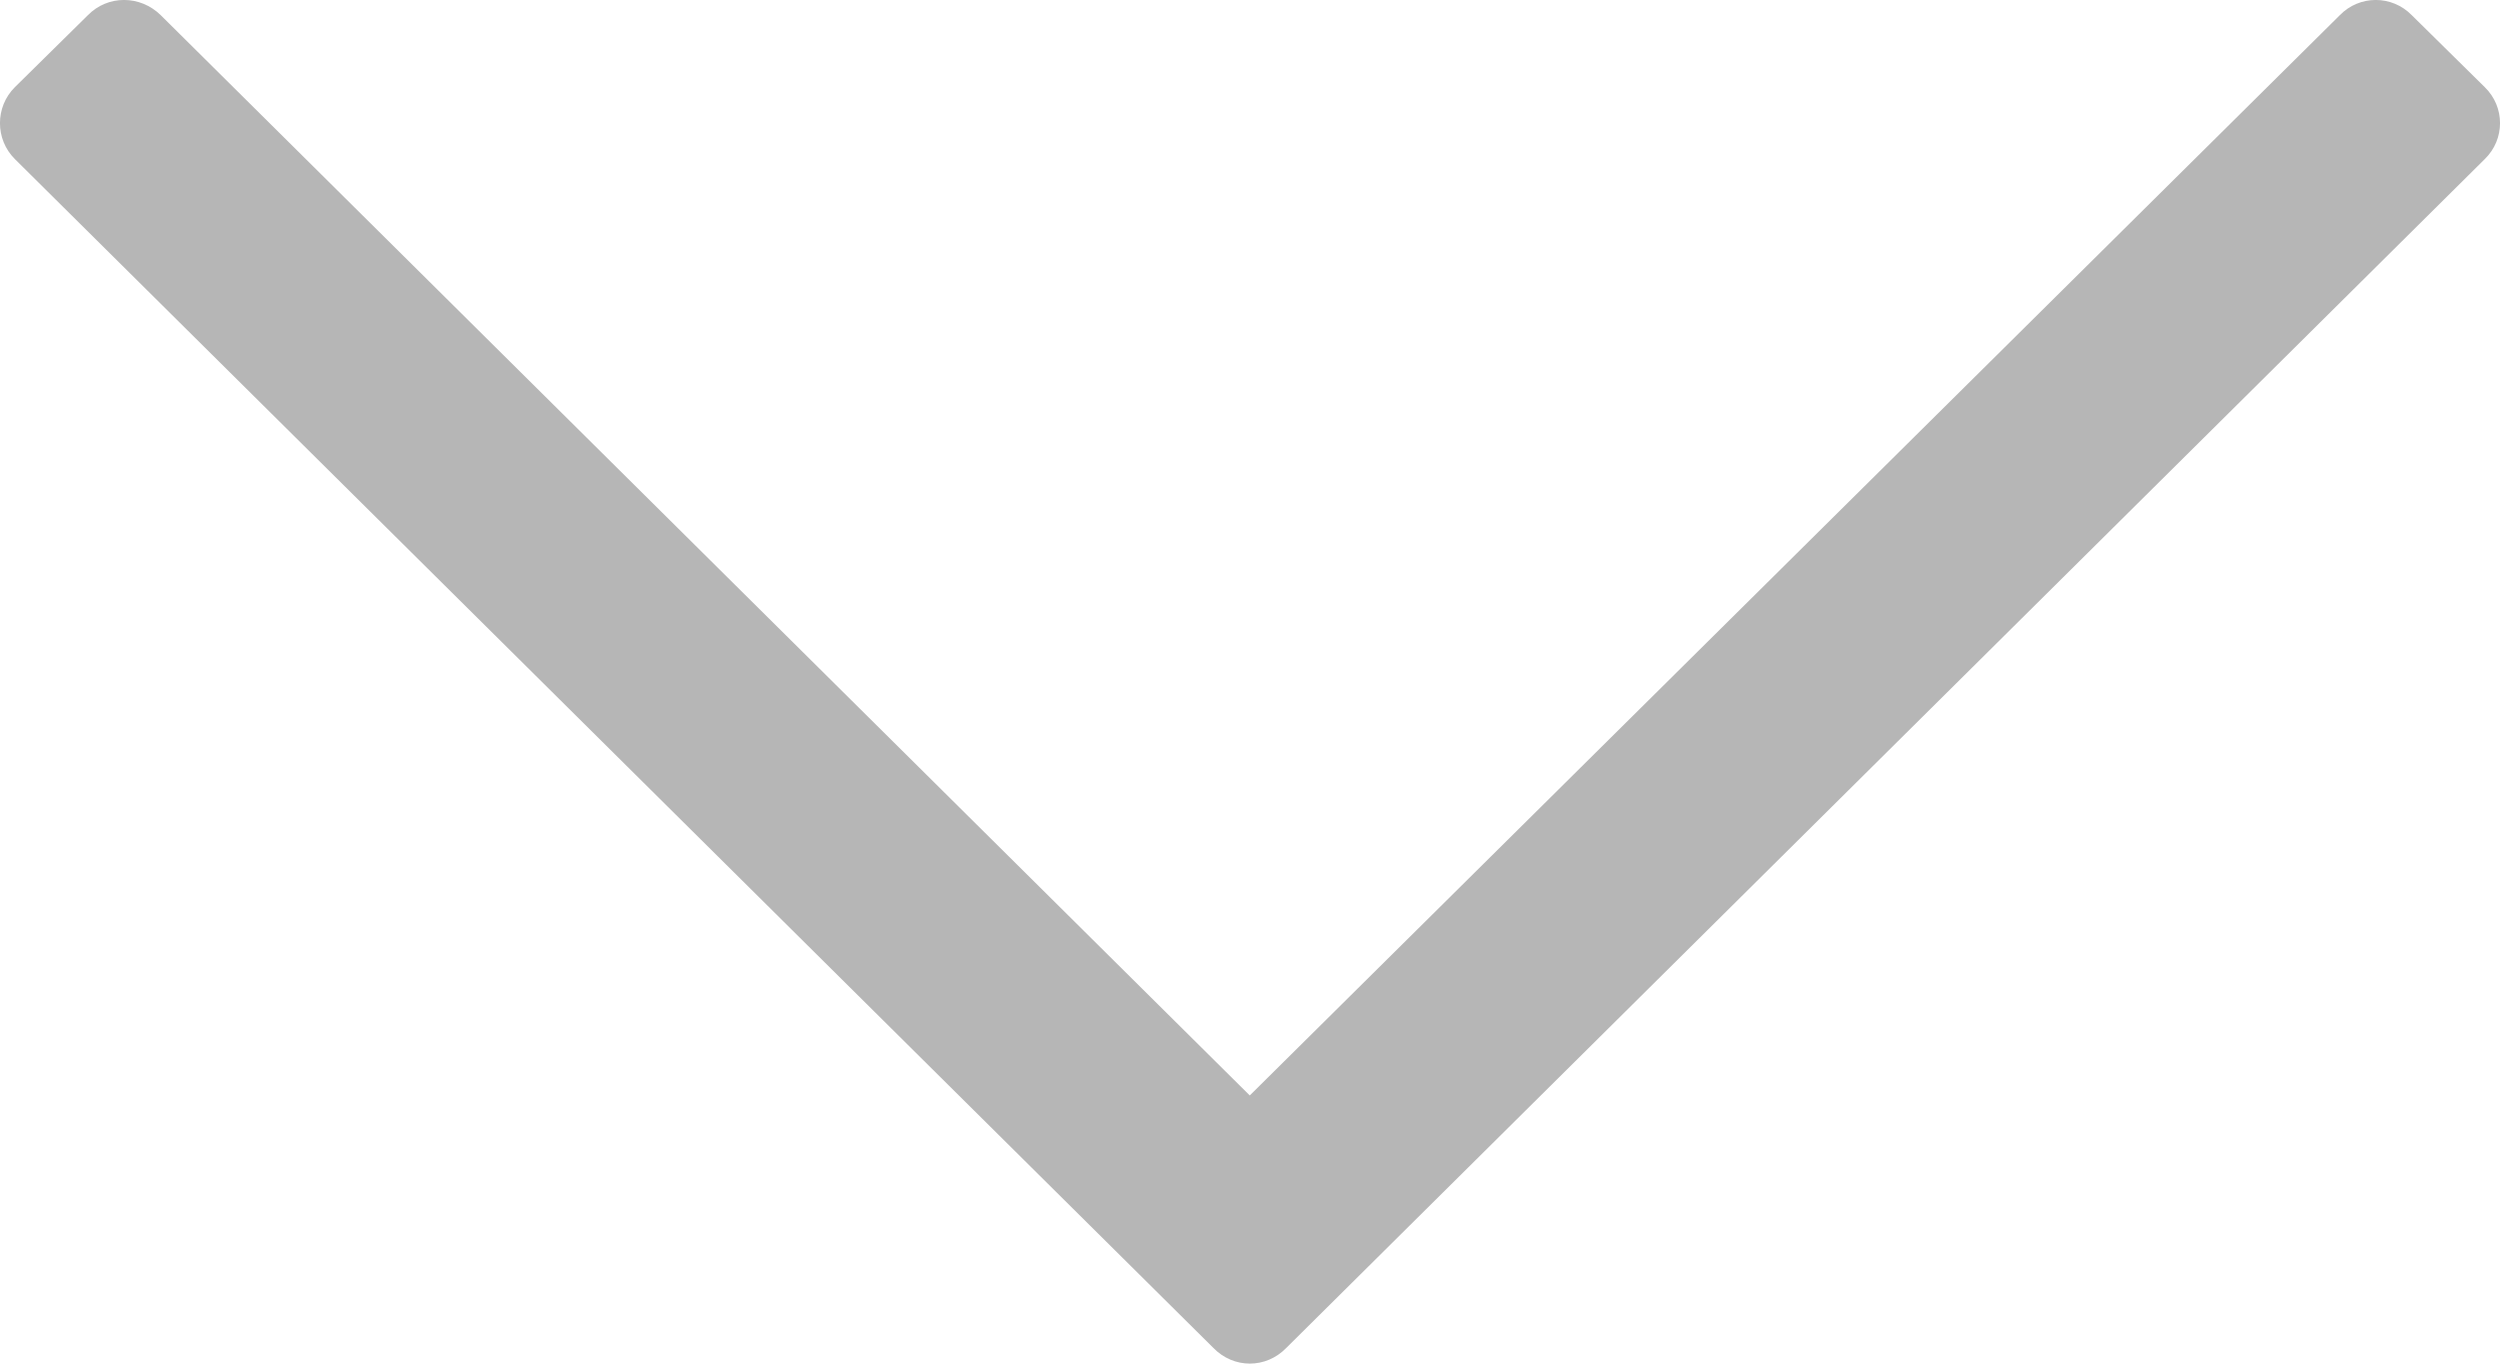
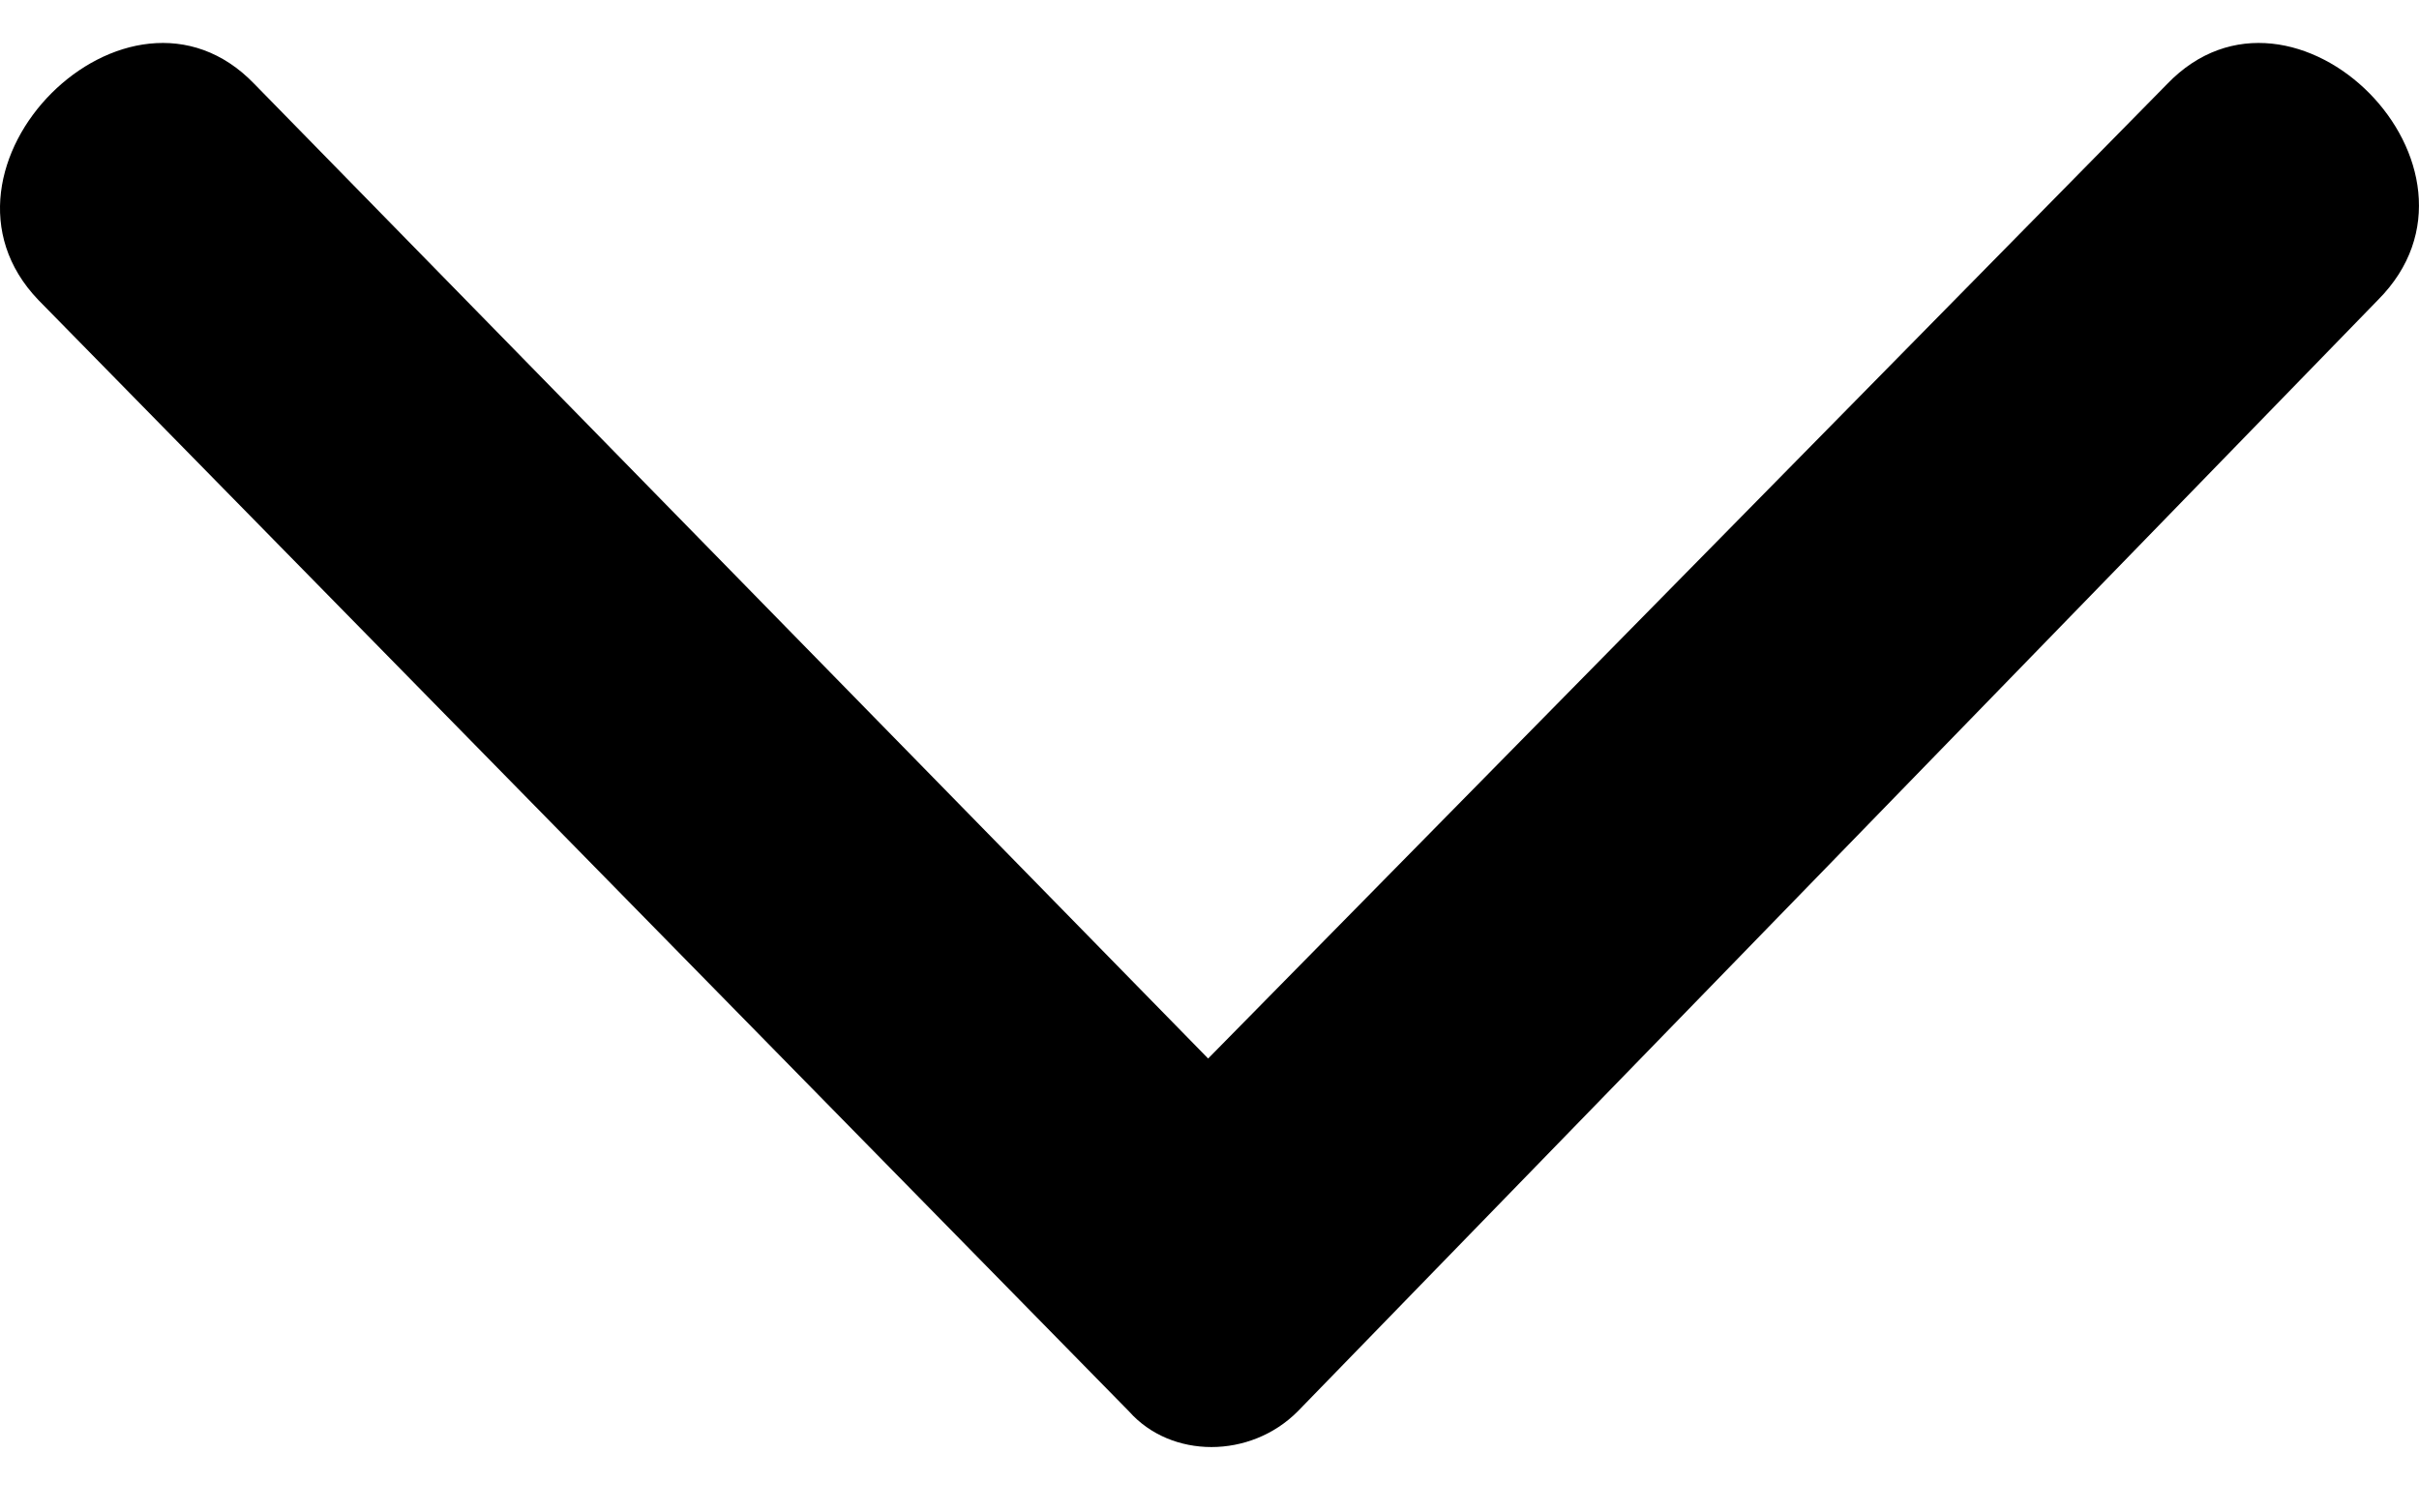
- <svg xmlns="http://www.w3.org/2000/svg" width="22" height="12" viewBox="0 0 22 12" fill="none">
-   <path d="M11.32 11.861L21.866 1.4C22.045 1.226 22.045 0.941 21.866 0.767L21.224 0.134C21.049 -0.045 20.764 -0.045 20.59 0.134L10.998 9.64L1.415 0.134C1.233 -0.045 0.948 -0.045 0.773 0.134L0.131 0.767C-0.044 0.941 -0.044 1.226 0.131 1.4L10.677 11.861C10.856 12.046 11.141 12.046 11.32 11.861Z" fill="#B6B6B6" />
+ <svg xmlns="http://www.w3.org/2000/svg" width="16" height="10" viewBox="0 0 16 10" fill="none">
+   <g id="Group">
+     <path id="Vector" fill-rule="evenodd" clip-rule="evenodd" d="M1.683 0.556L7.991 7.003L14.334 0.556C15.171 -0.316 16.599 1.113 15.728 1.985L8.583 9.338C8.27 9.652 7.747 9.652 7.468 9.338L0.254 1.985C-0.583 1.113 0.846 -0.316 1.683 0.556Z" fill="black" />
+   </g>
</svg>
